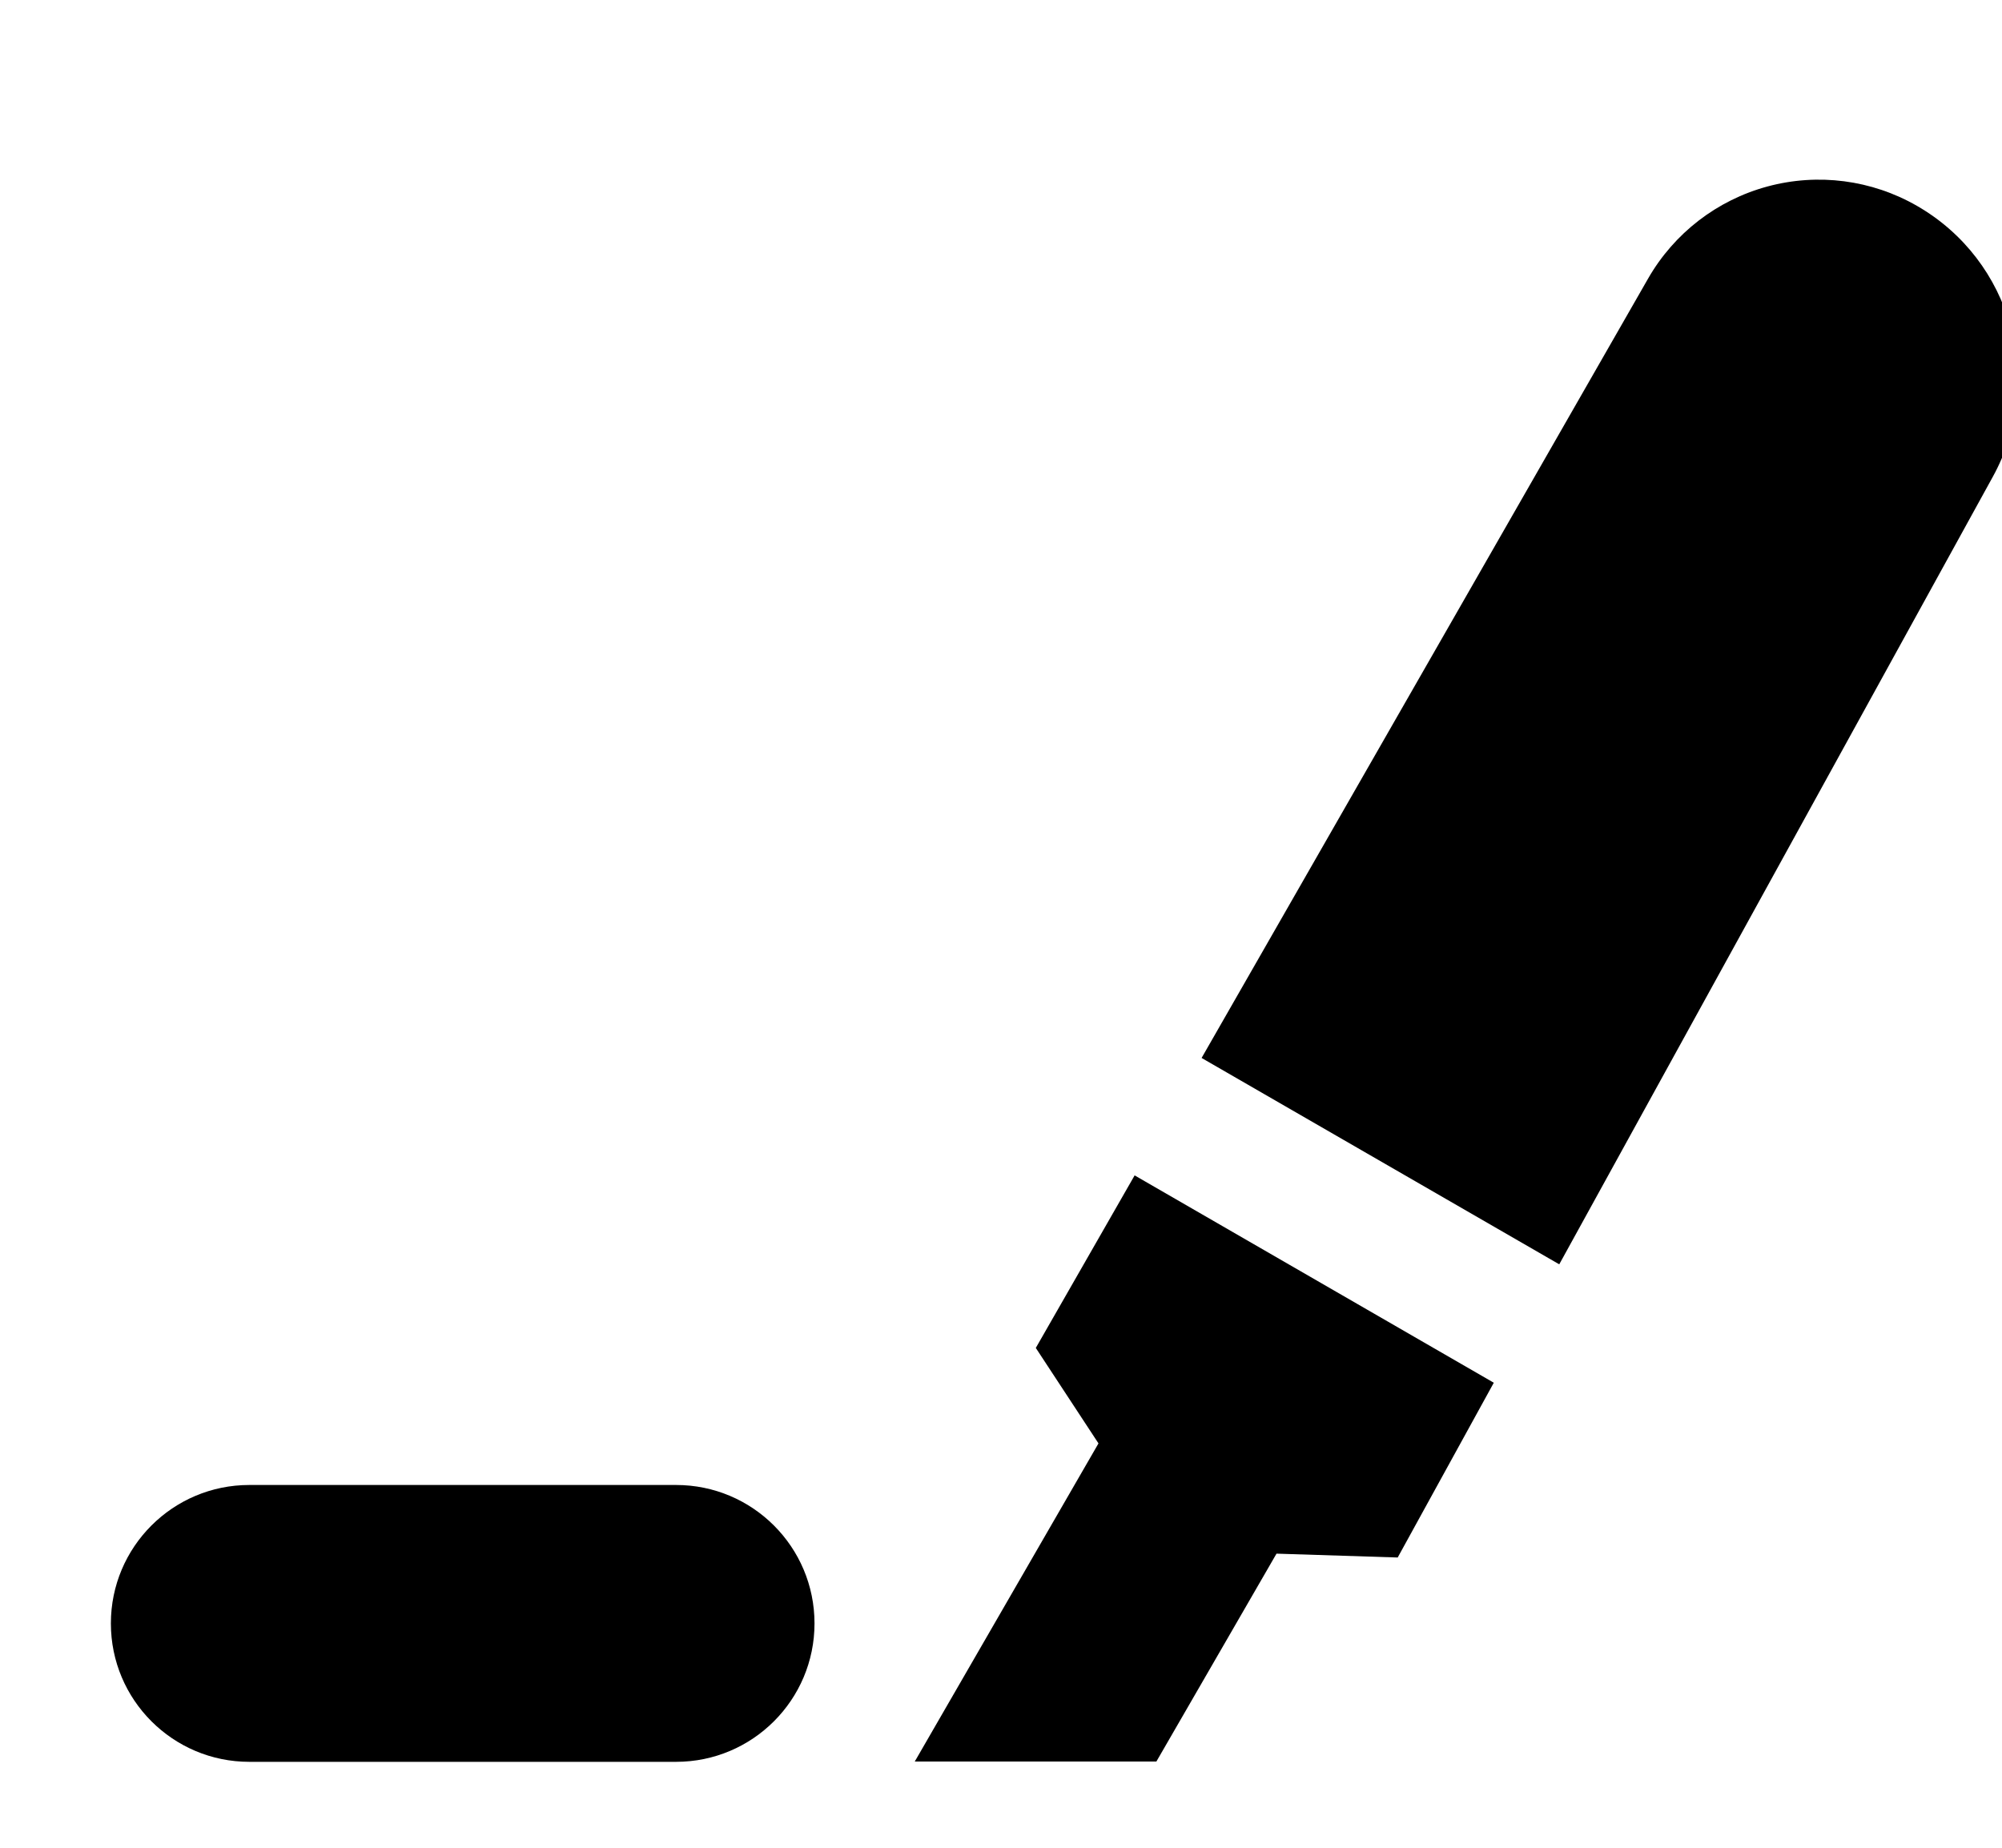
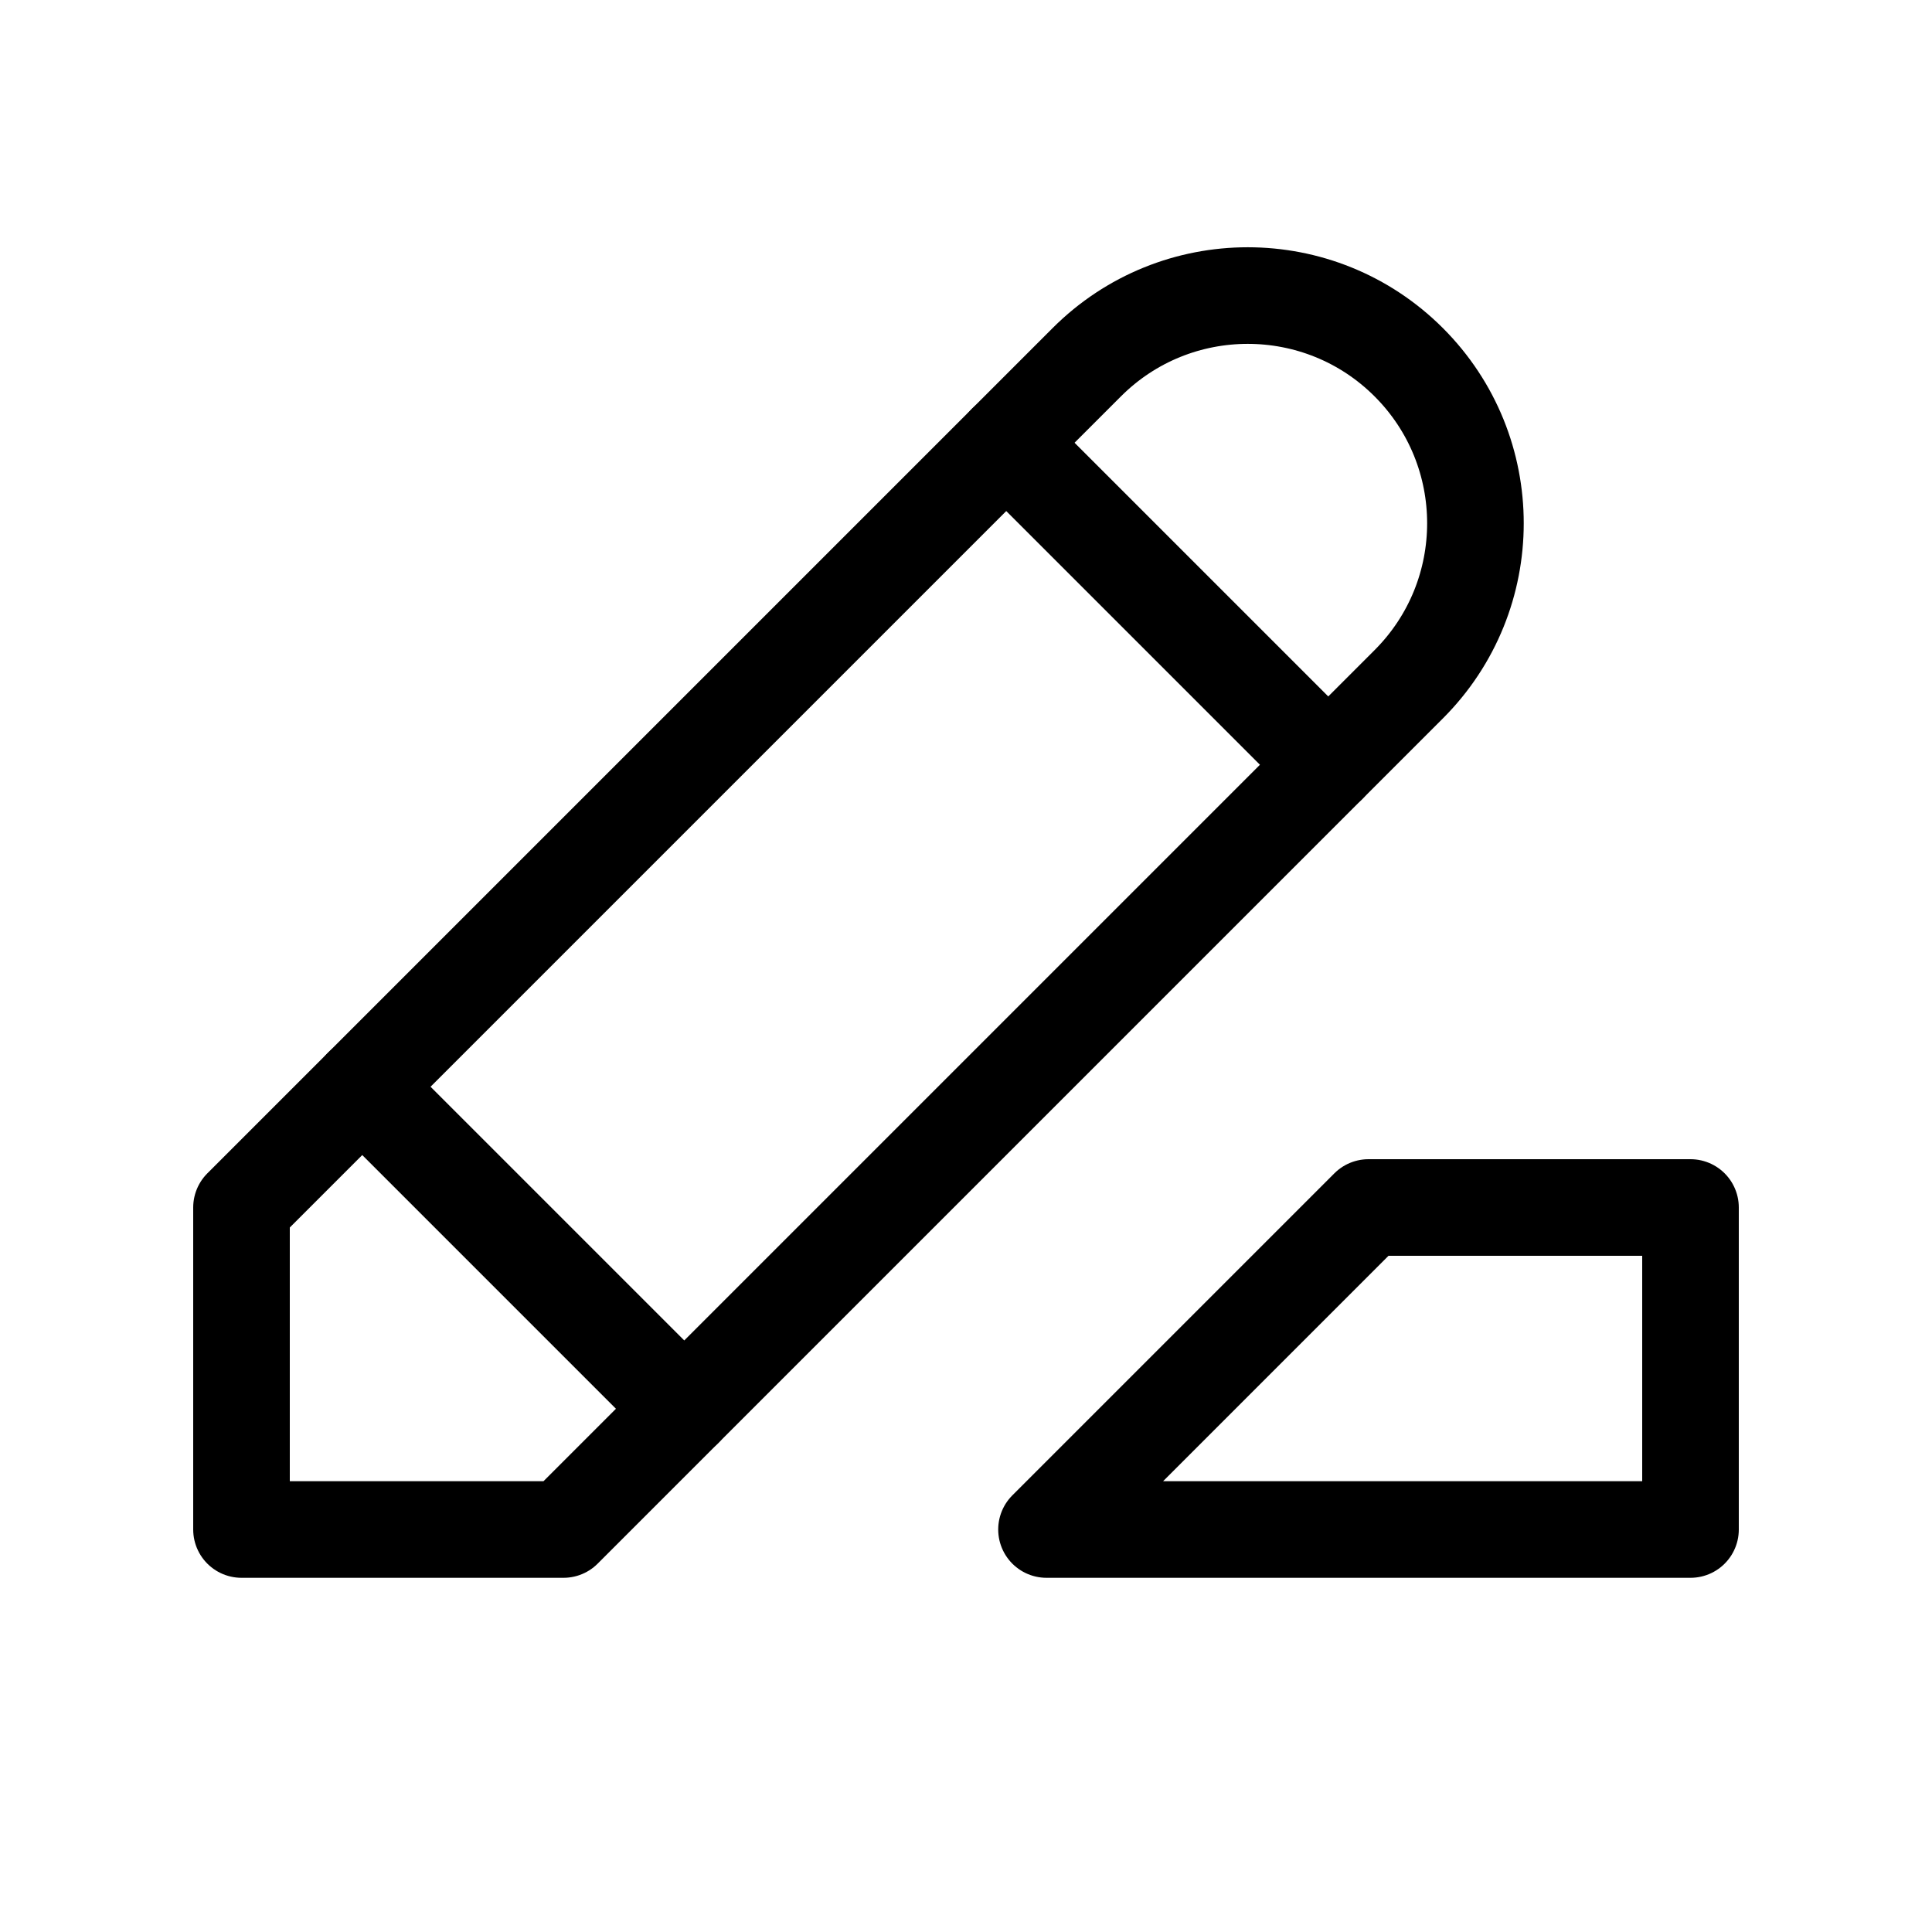
- <svg xmlns="http://www.w3.org/2000/svg" viewBox="1 2 13 12" width="13" height="12">
-   <path d="M8.367 9.633L10.7 10.98l-.624 1.135-.787-.025-.78 1.35H6.94l1.193-2.066-.407-.62.642-1.121zm.436-.763l2.899-5.061a1.278 1.278 0 011.746-.472c.617.355.835 1.138.492 1.76l-2.815 5.114-2.322-1.34zM2.62 11.644H5.39a.899.899 0 110 1.798H2.619a.899.899 0 010-1.798z" />
+ <svg xmlns="http://www.w3.org/2000/svg" class="p-0.5 stroke-current bg-gradient-to-r from-yellow-200 text-gray-700 dark:text-gray-100 stroke-0" viewBox="0 0 24 24" fill="none" stroke="currentColor" stroke-linecap="round" stroke-linejoin="round" width="16" height="16" stroke-width="1.2">
+   <path d="M3 19h4l10.5 -10.5a2.828 2.828 0 1 0 -4 -4l-10.5 10.5v4" />
+   <path d="M12.5 5.5l4 4" />
+   <path d="M4.5 13.5l4 4" />
+   <path d="M21 15v4h-8l4 -4z" />
</svg>
